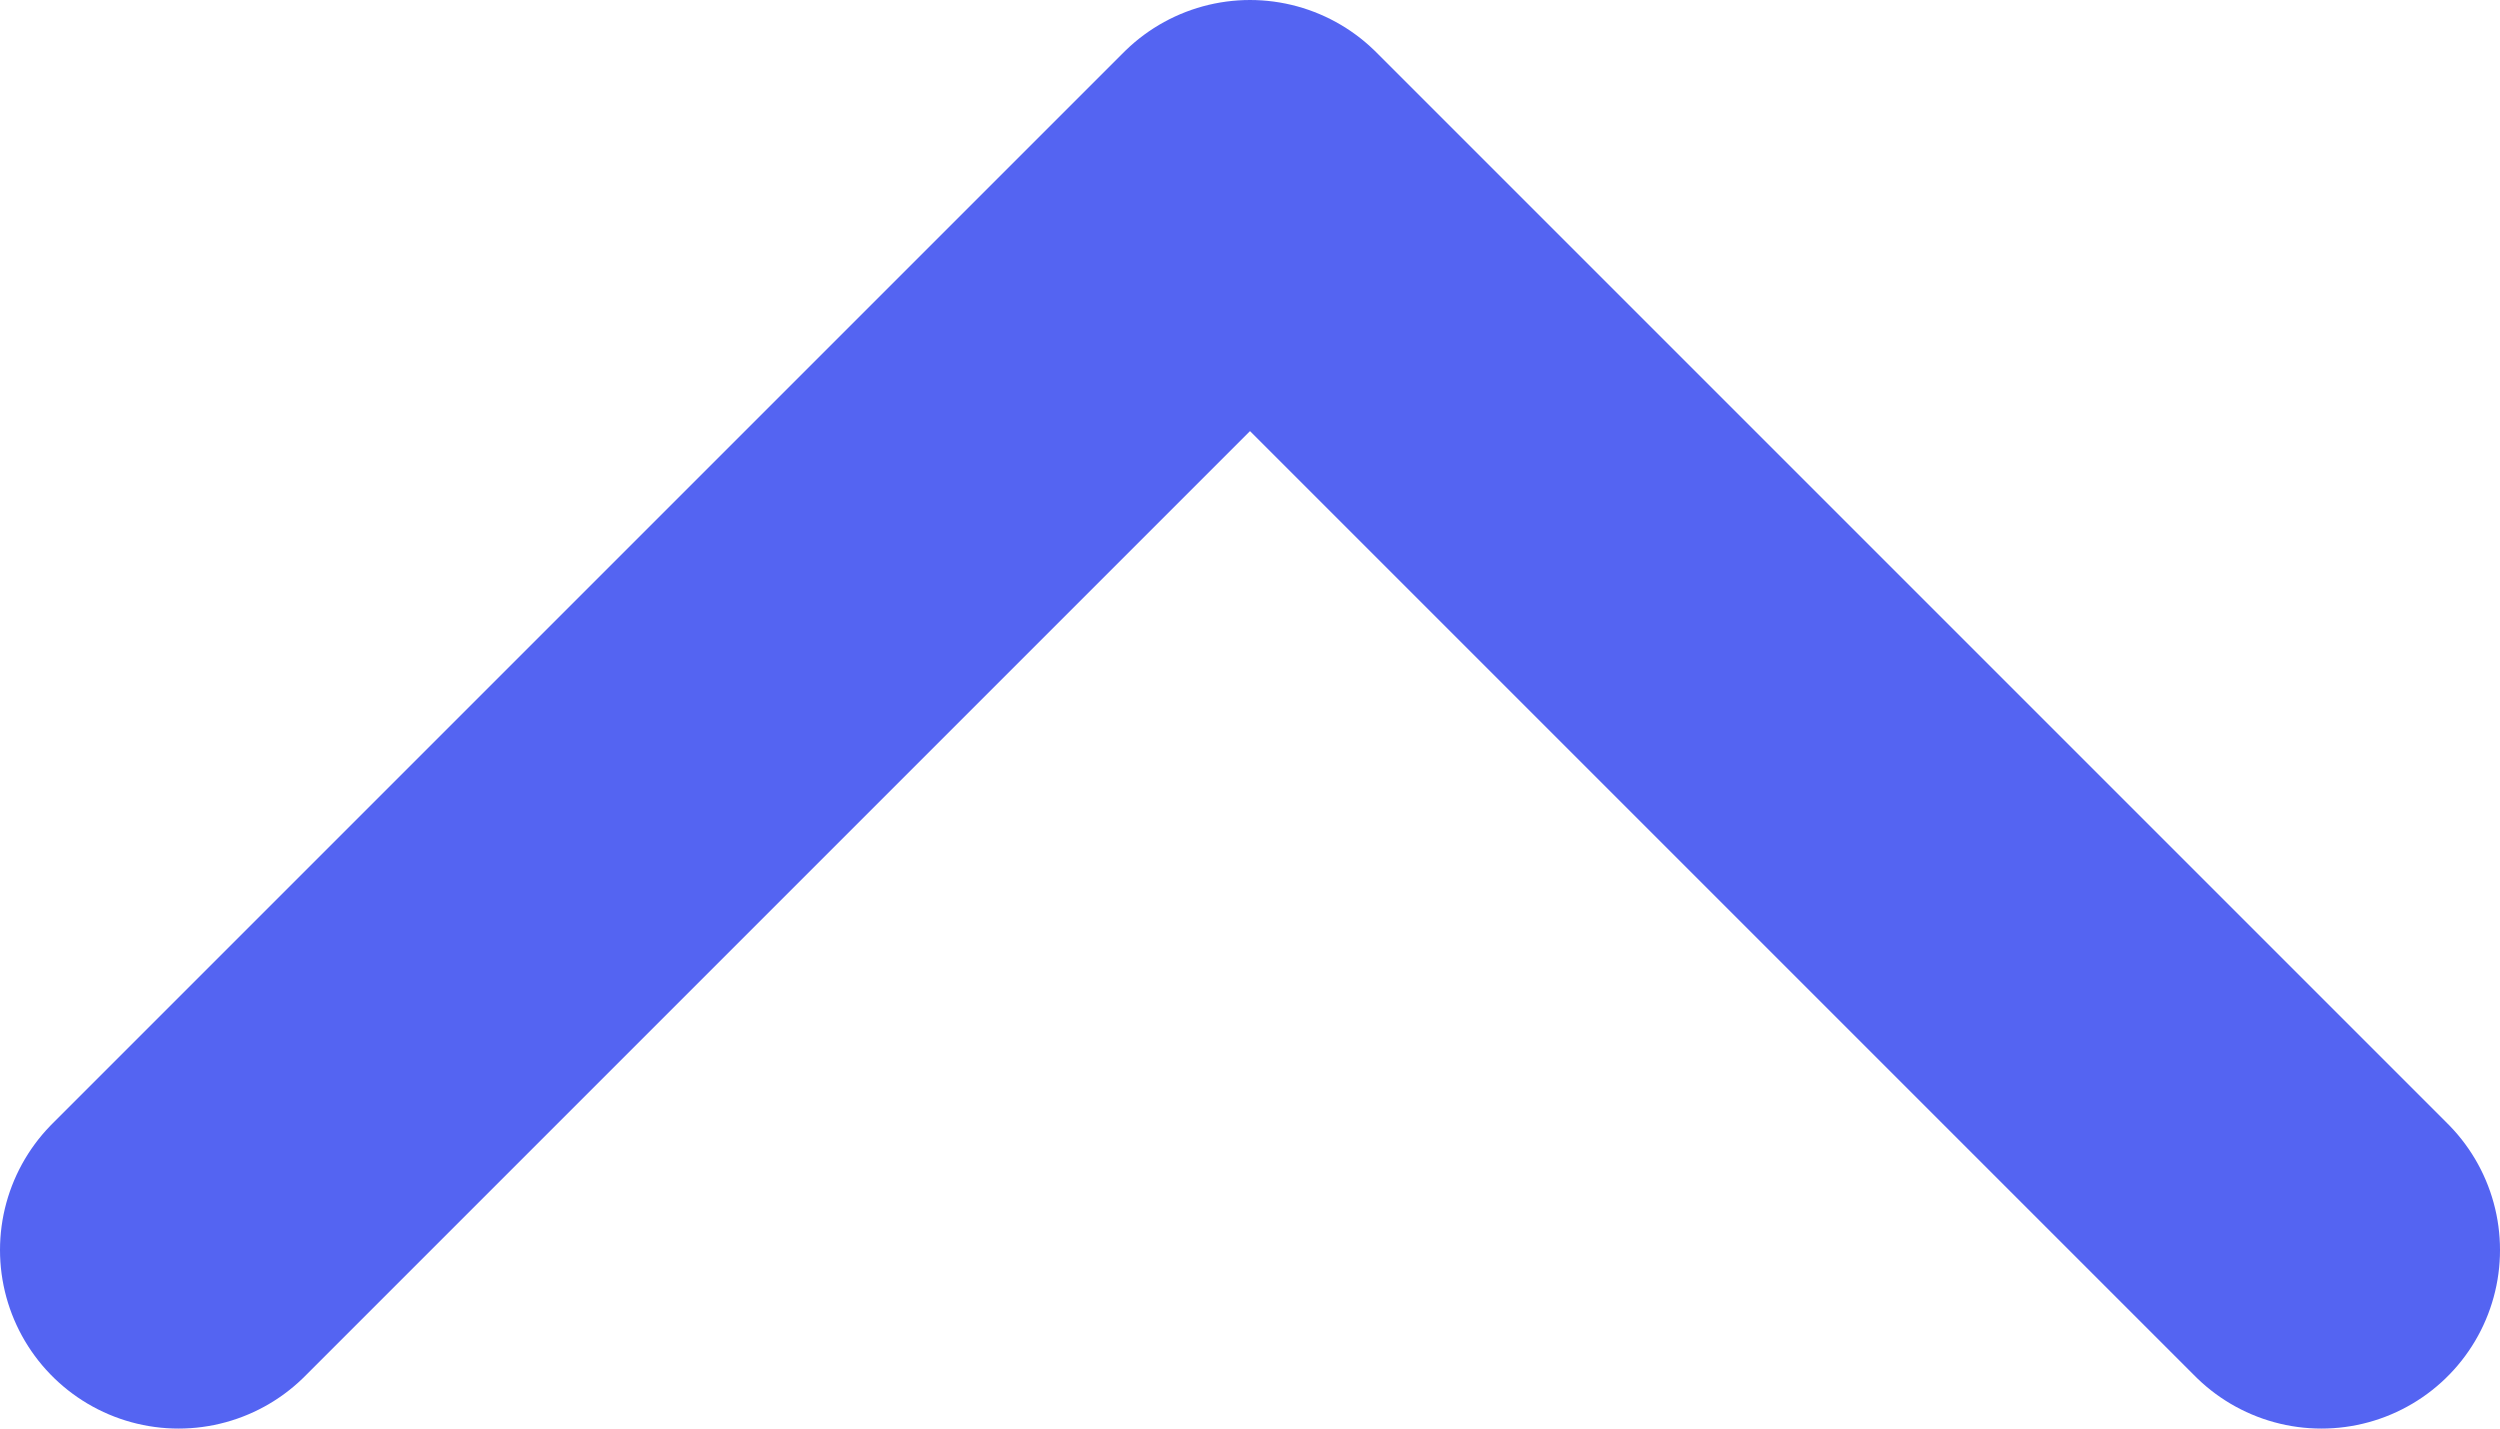
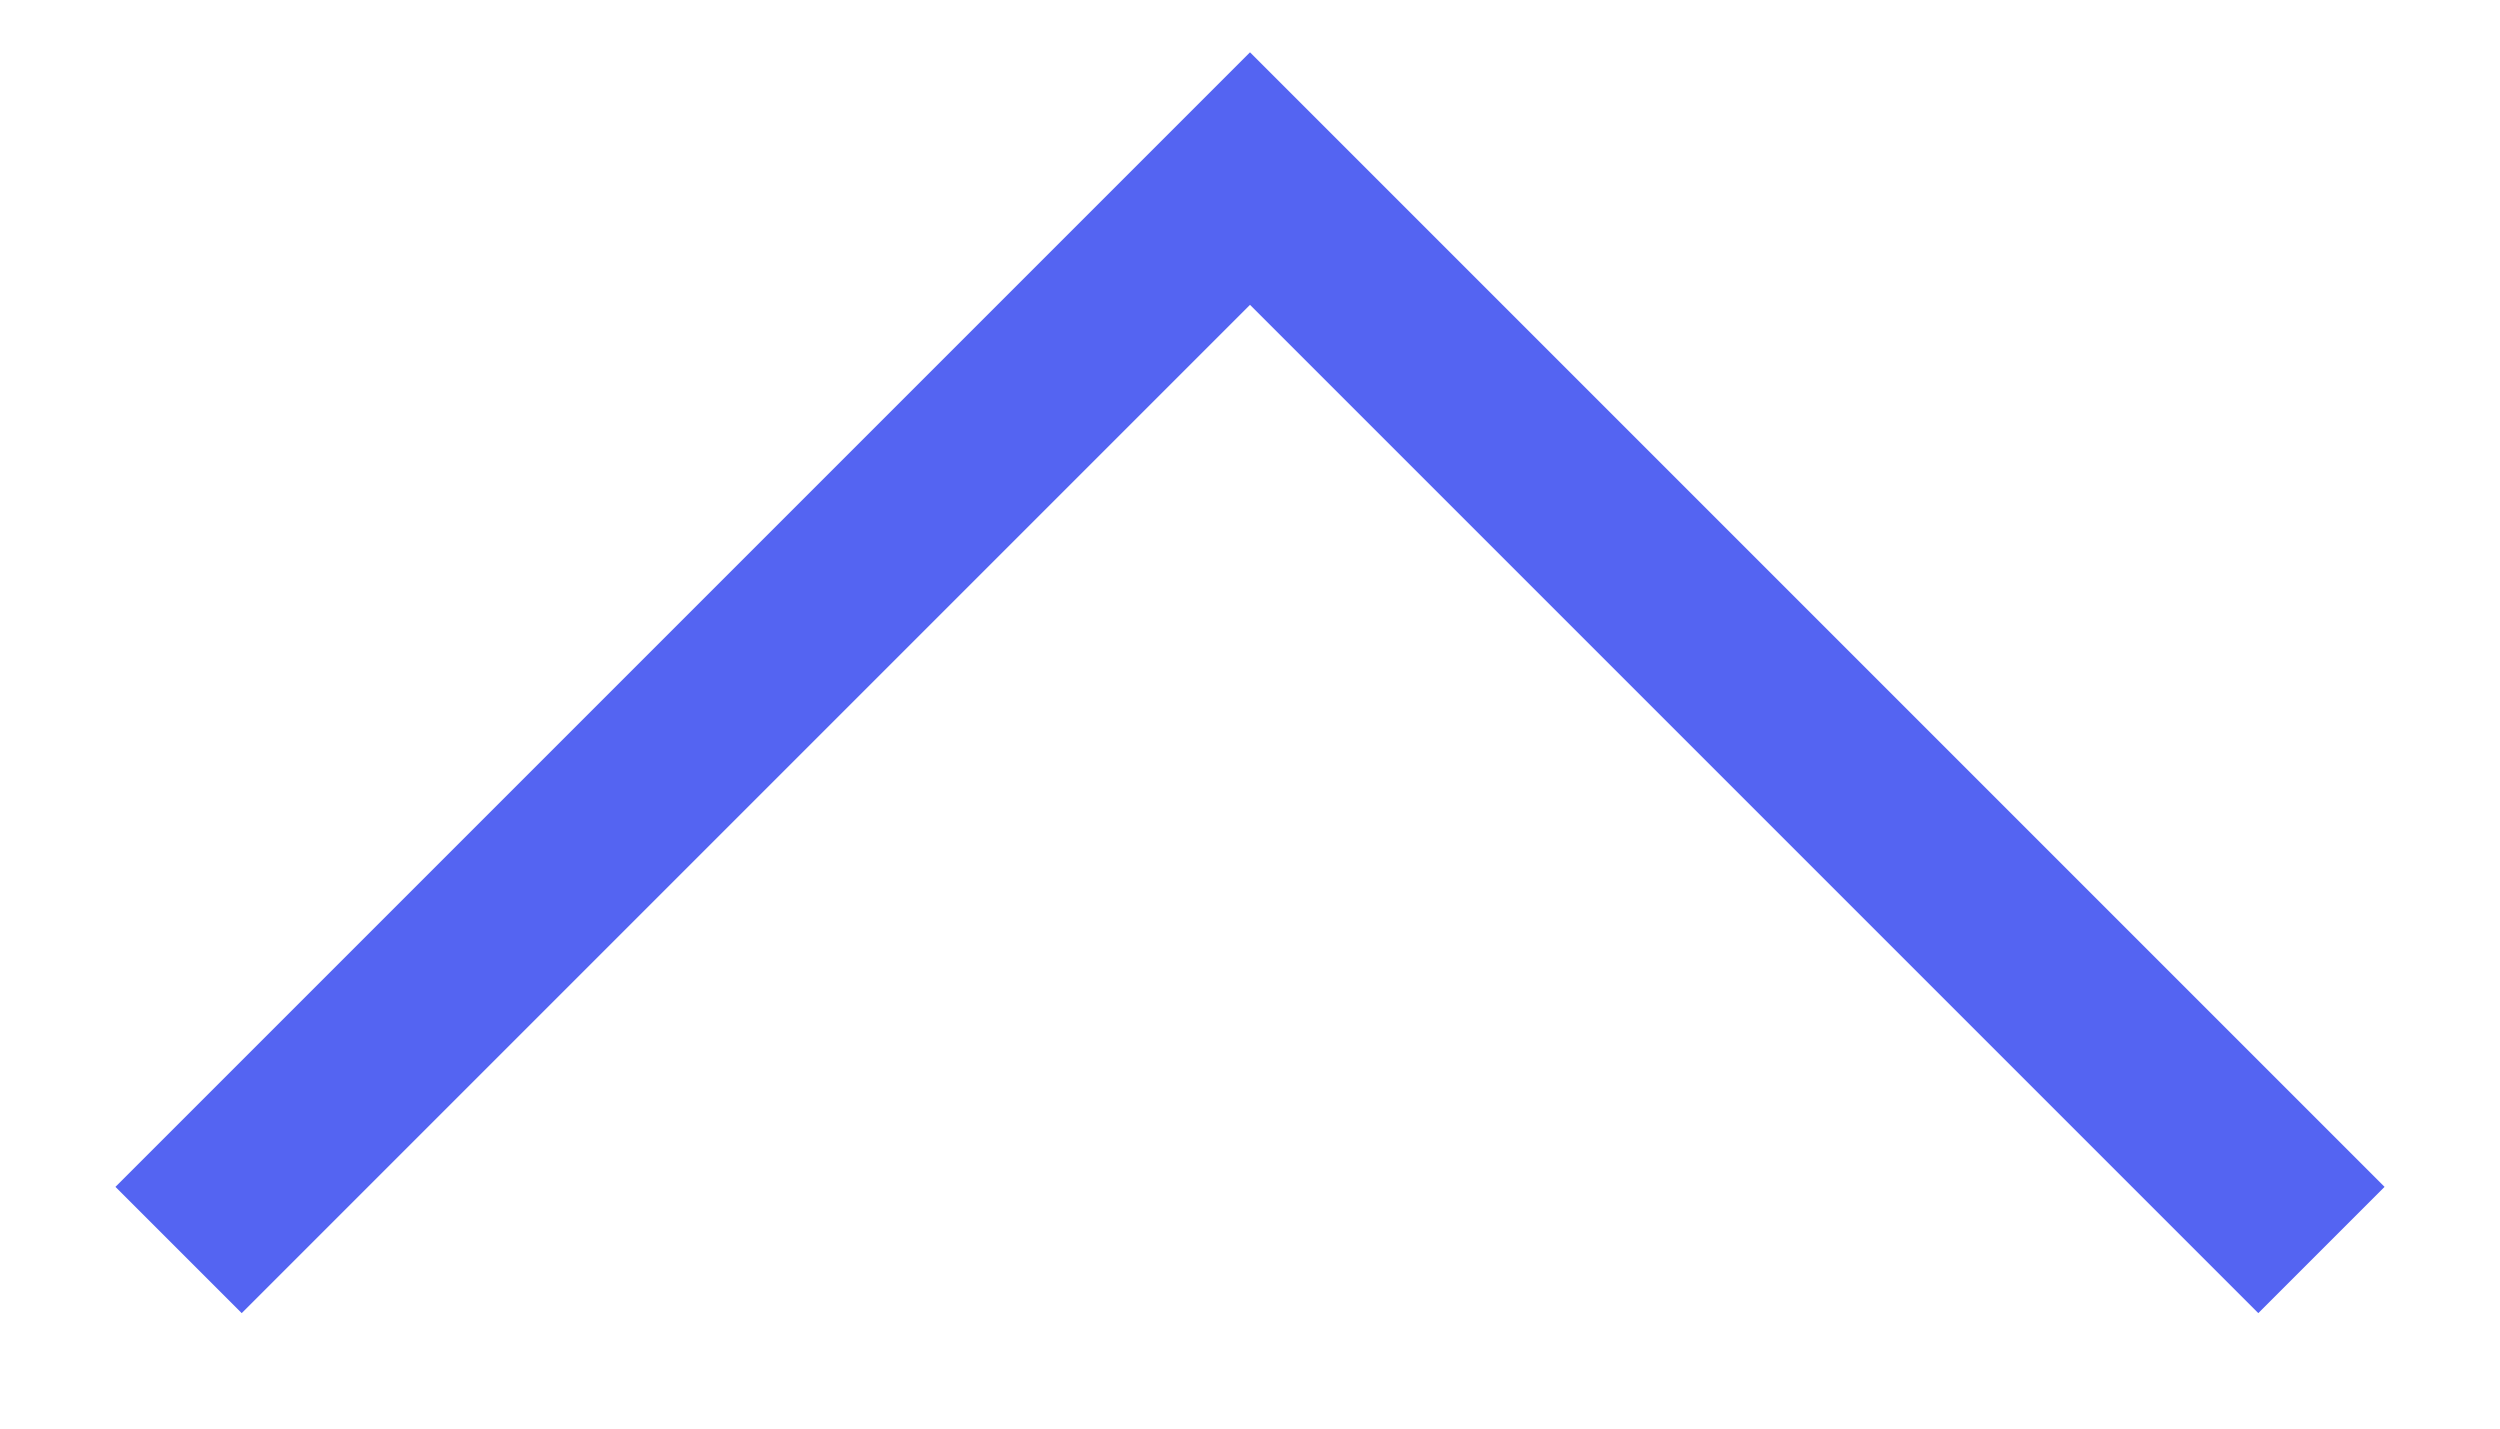
<svg xmlns="http://www.w3.org/2000/svg" width="14" height="8" viewBox="0 0 14 8" fill="none">
-   <path d="M13 7L7 1L1 7" stroke="#5464F2" stroke-width="2" stroke-linecap="round" stroke-linejoin="round" />
+   <path d="M13 7L7 1L1 7" stroke="#5464F2" strokeWidth="2" strokeLinecap="round" strokeLinejoin="round" />
</svg>
